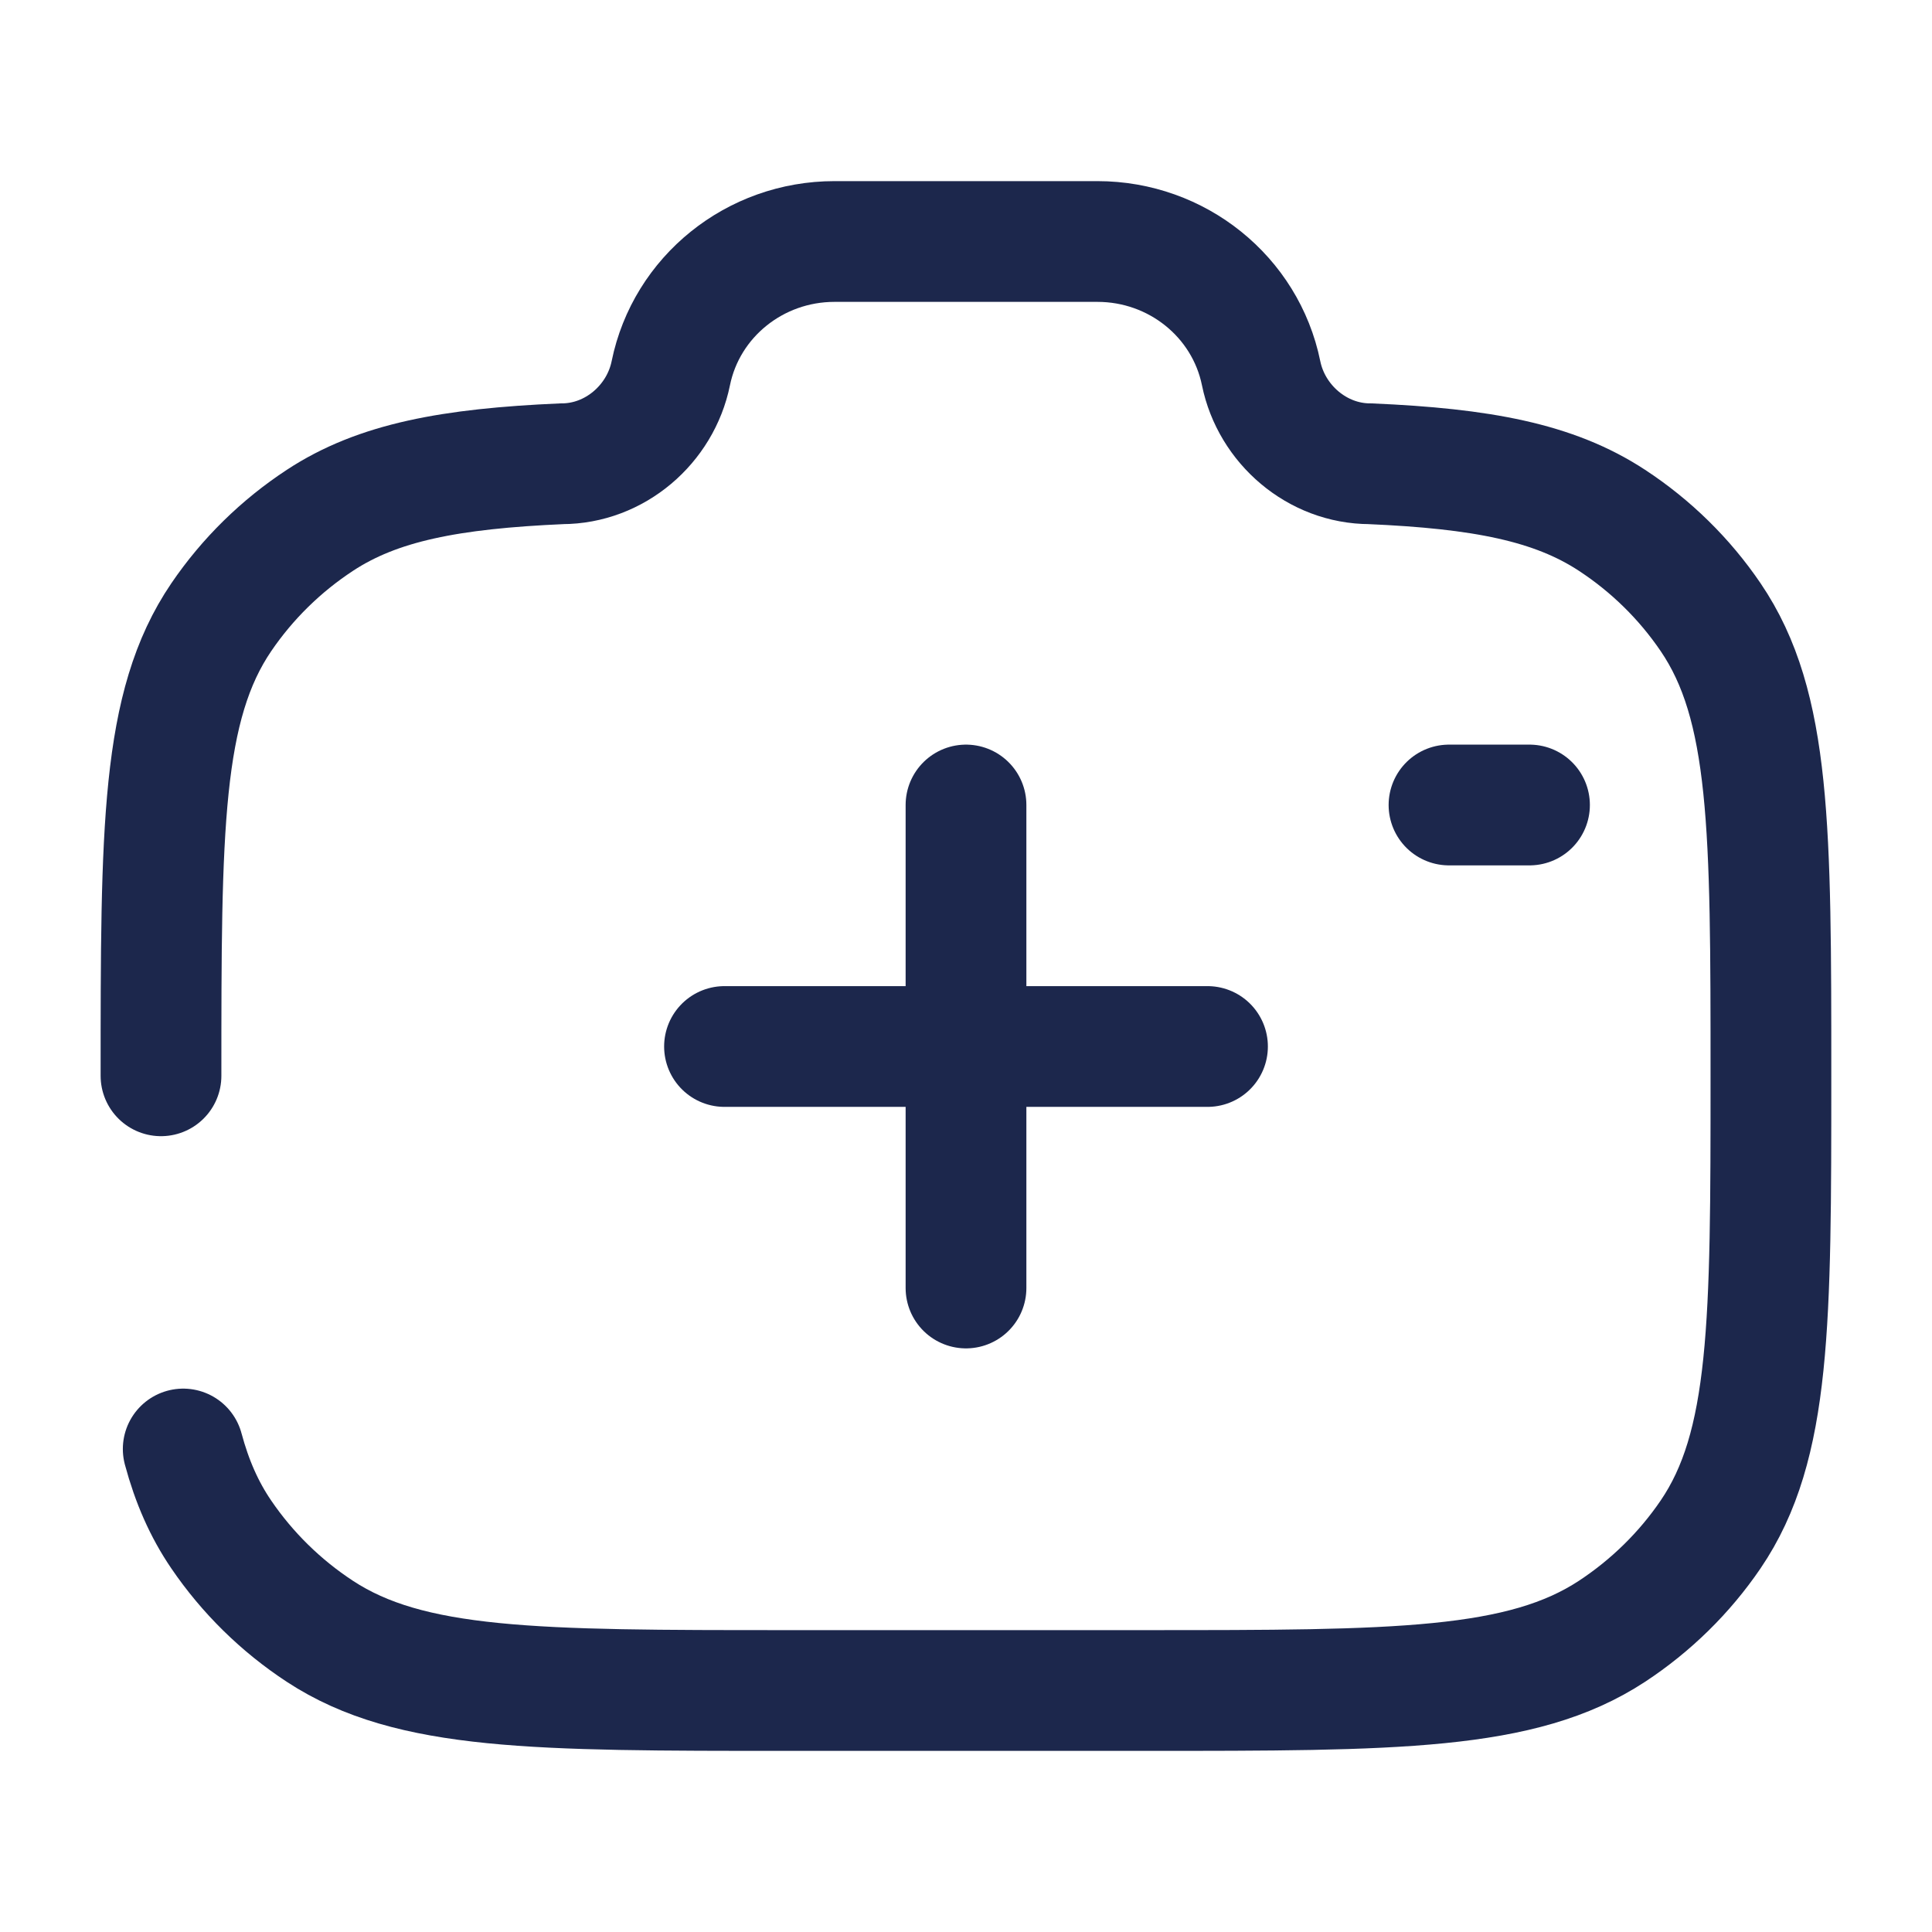
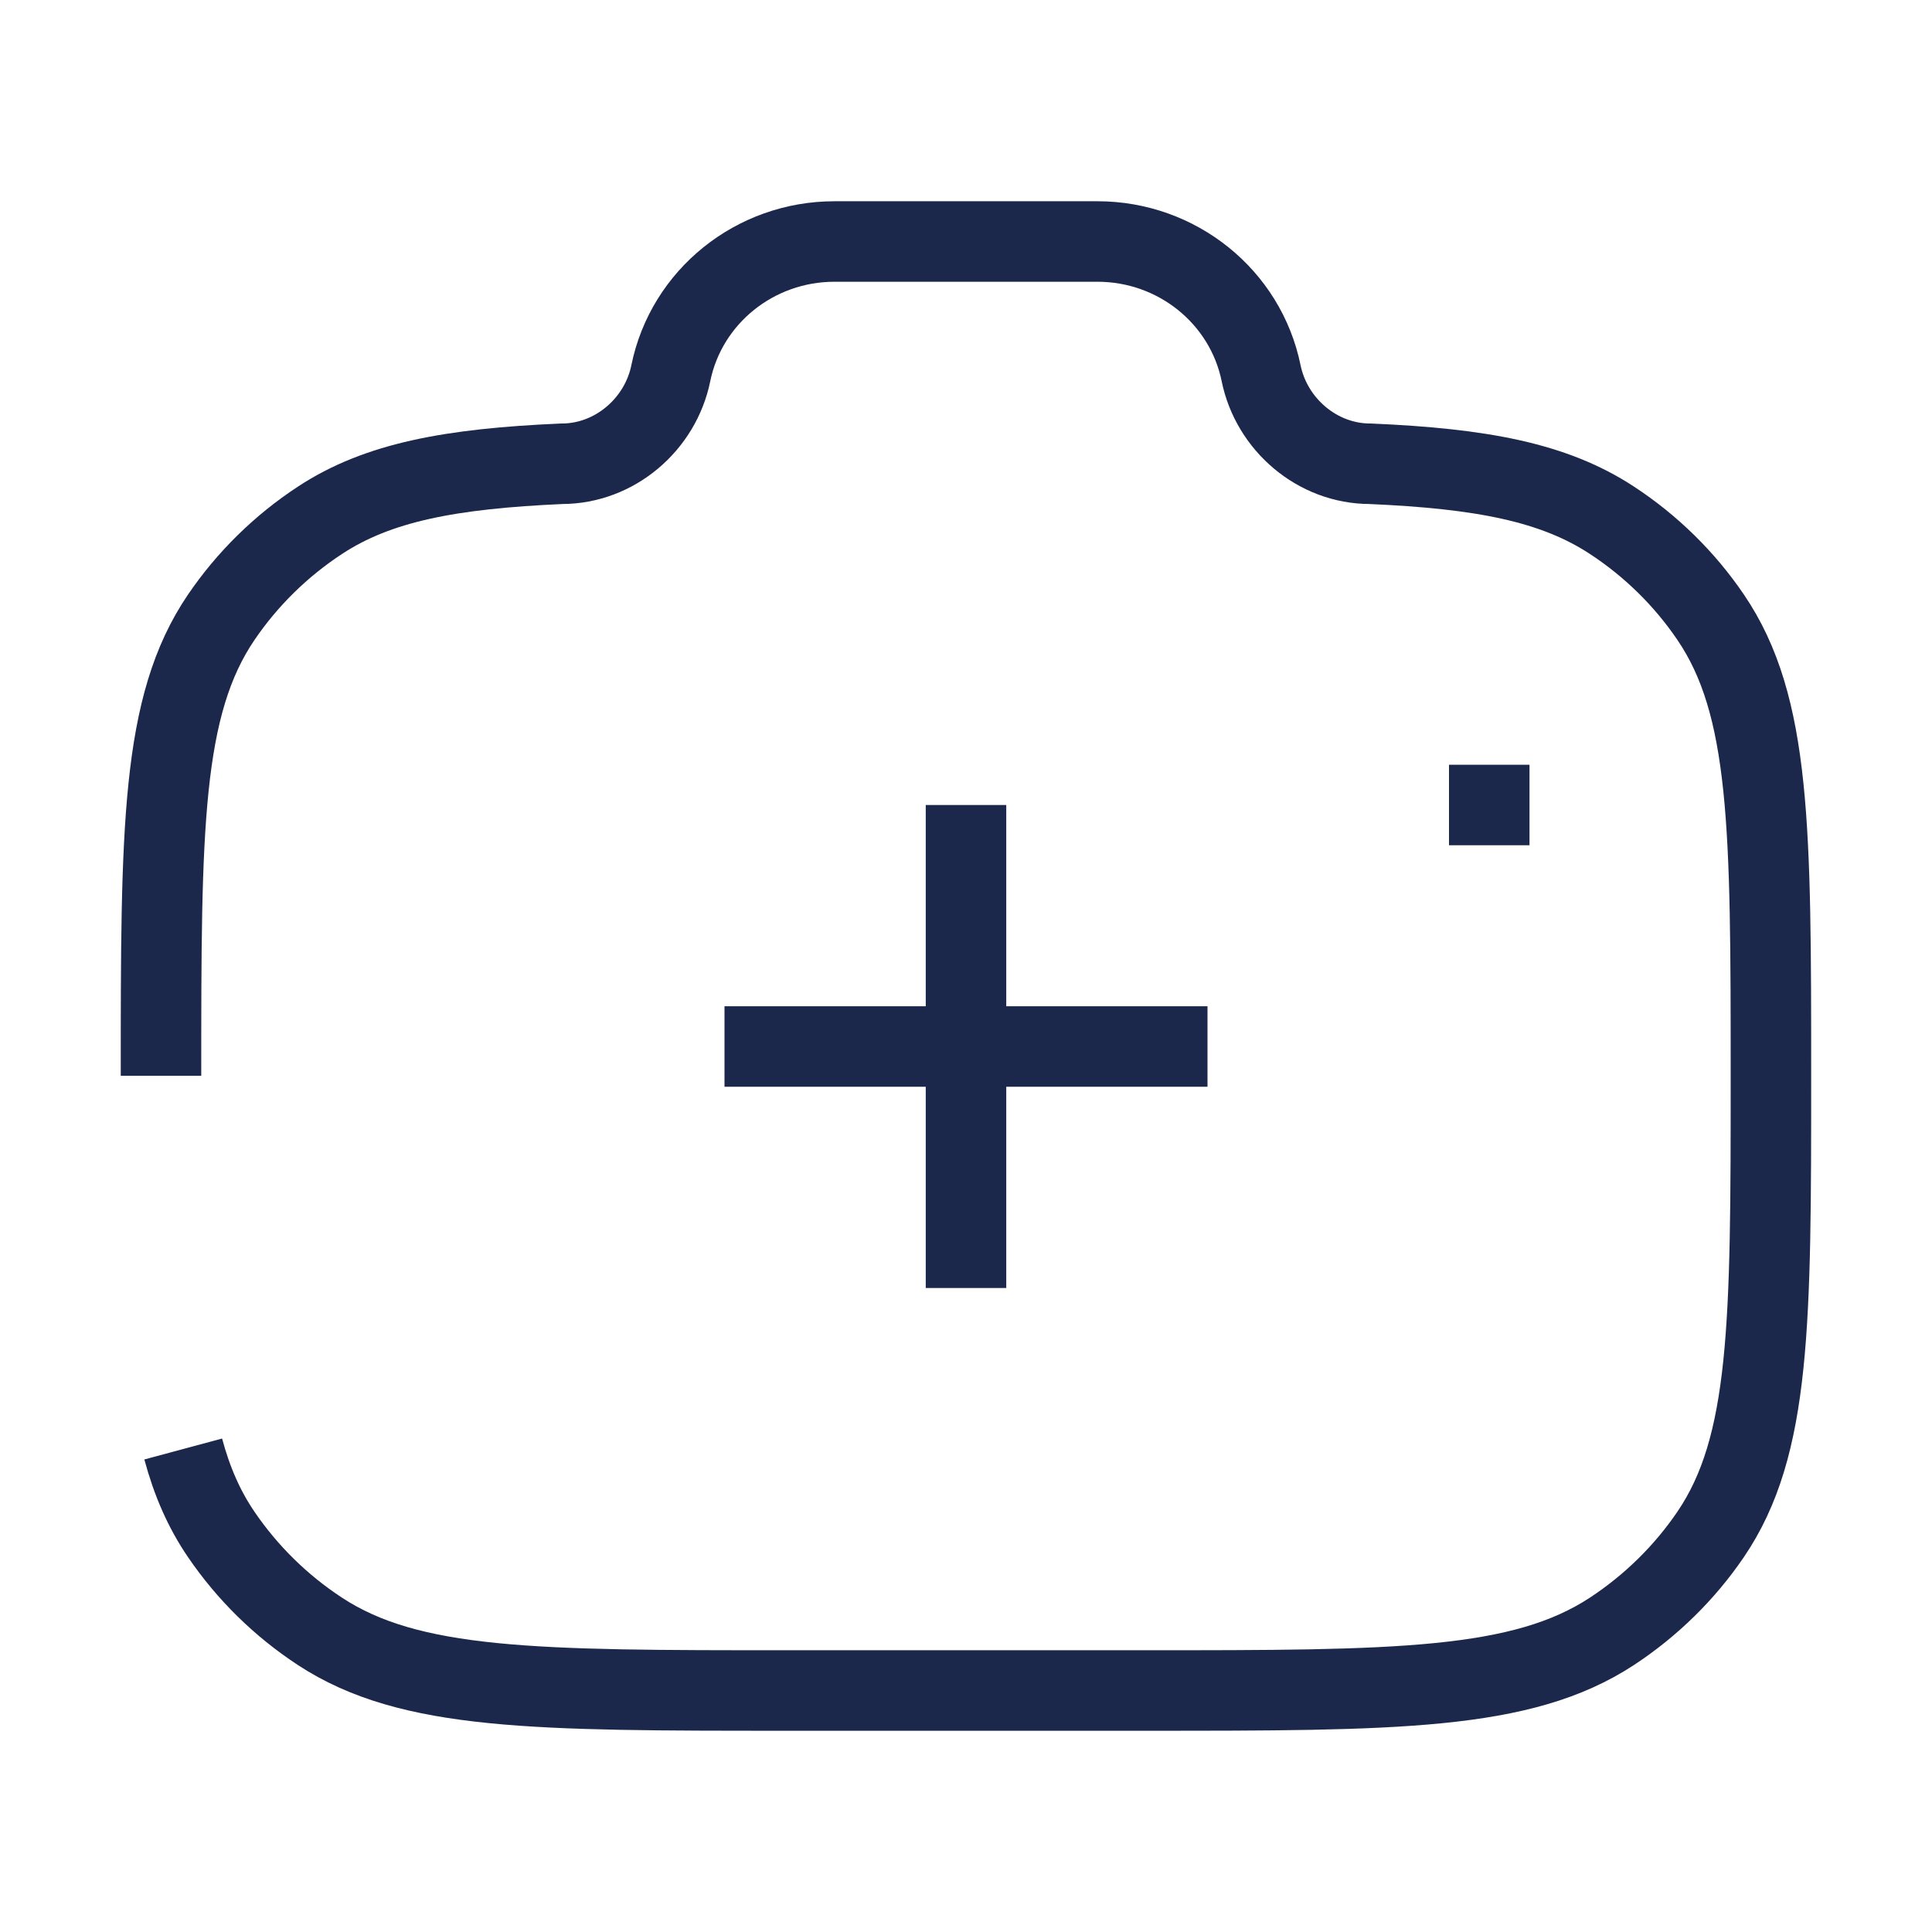
<svg xmlns="http://www.w3.org/2000/svg" fill="none" height="31" viewBox="0 0 24 24" width="31">
-   <g stroke="#1c274c" stroke-linecap="round" stroke-width="1.5">
+   <g stroke="#1c274c" strokeLinecap="round" strokeWidth="1.5">
    <path d="m15 13h-6" />
    <path d="m12 10v6" />
    <path d="m19 10h-1" />
    <path d="m2 13.364c0-3.064 0-4.596.749-5.697.324-.476.741-.886 1.226-1.204.72-.473 1.622-.641 3.003-.702.659 0 1.226-.49 1.355-1.125.194-.951 1.045-1.636 2.033-1.636h3.267c.988 0 1.839.685 2.033 1.636.129.634.696 1.125 1.355 1.125 1.381.06 2.282.229 3.003.702.485.318.902.727 1.226 1.204.749 1.101.749 2.633.749 5.697 0 3.064 0 4.596-.749 5.697-.324.476-.741.885-1.226 1.204-1.121.735-2.682.735-5.803.735h-4.444c-3.121 0-4.682 0-5.803-.735-.485-.318-.902-.728-1.226-1.204-.212-.311-.363-.656-.472-1.061" />
  </g>
</svg>
